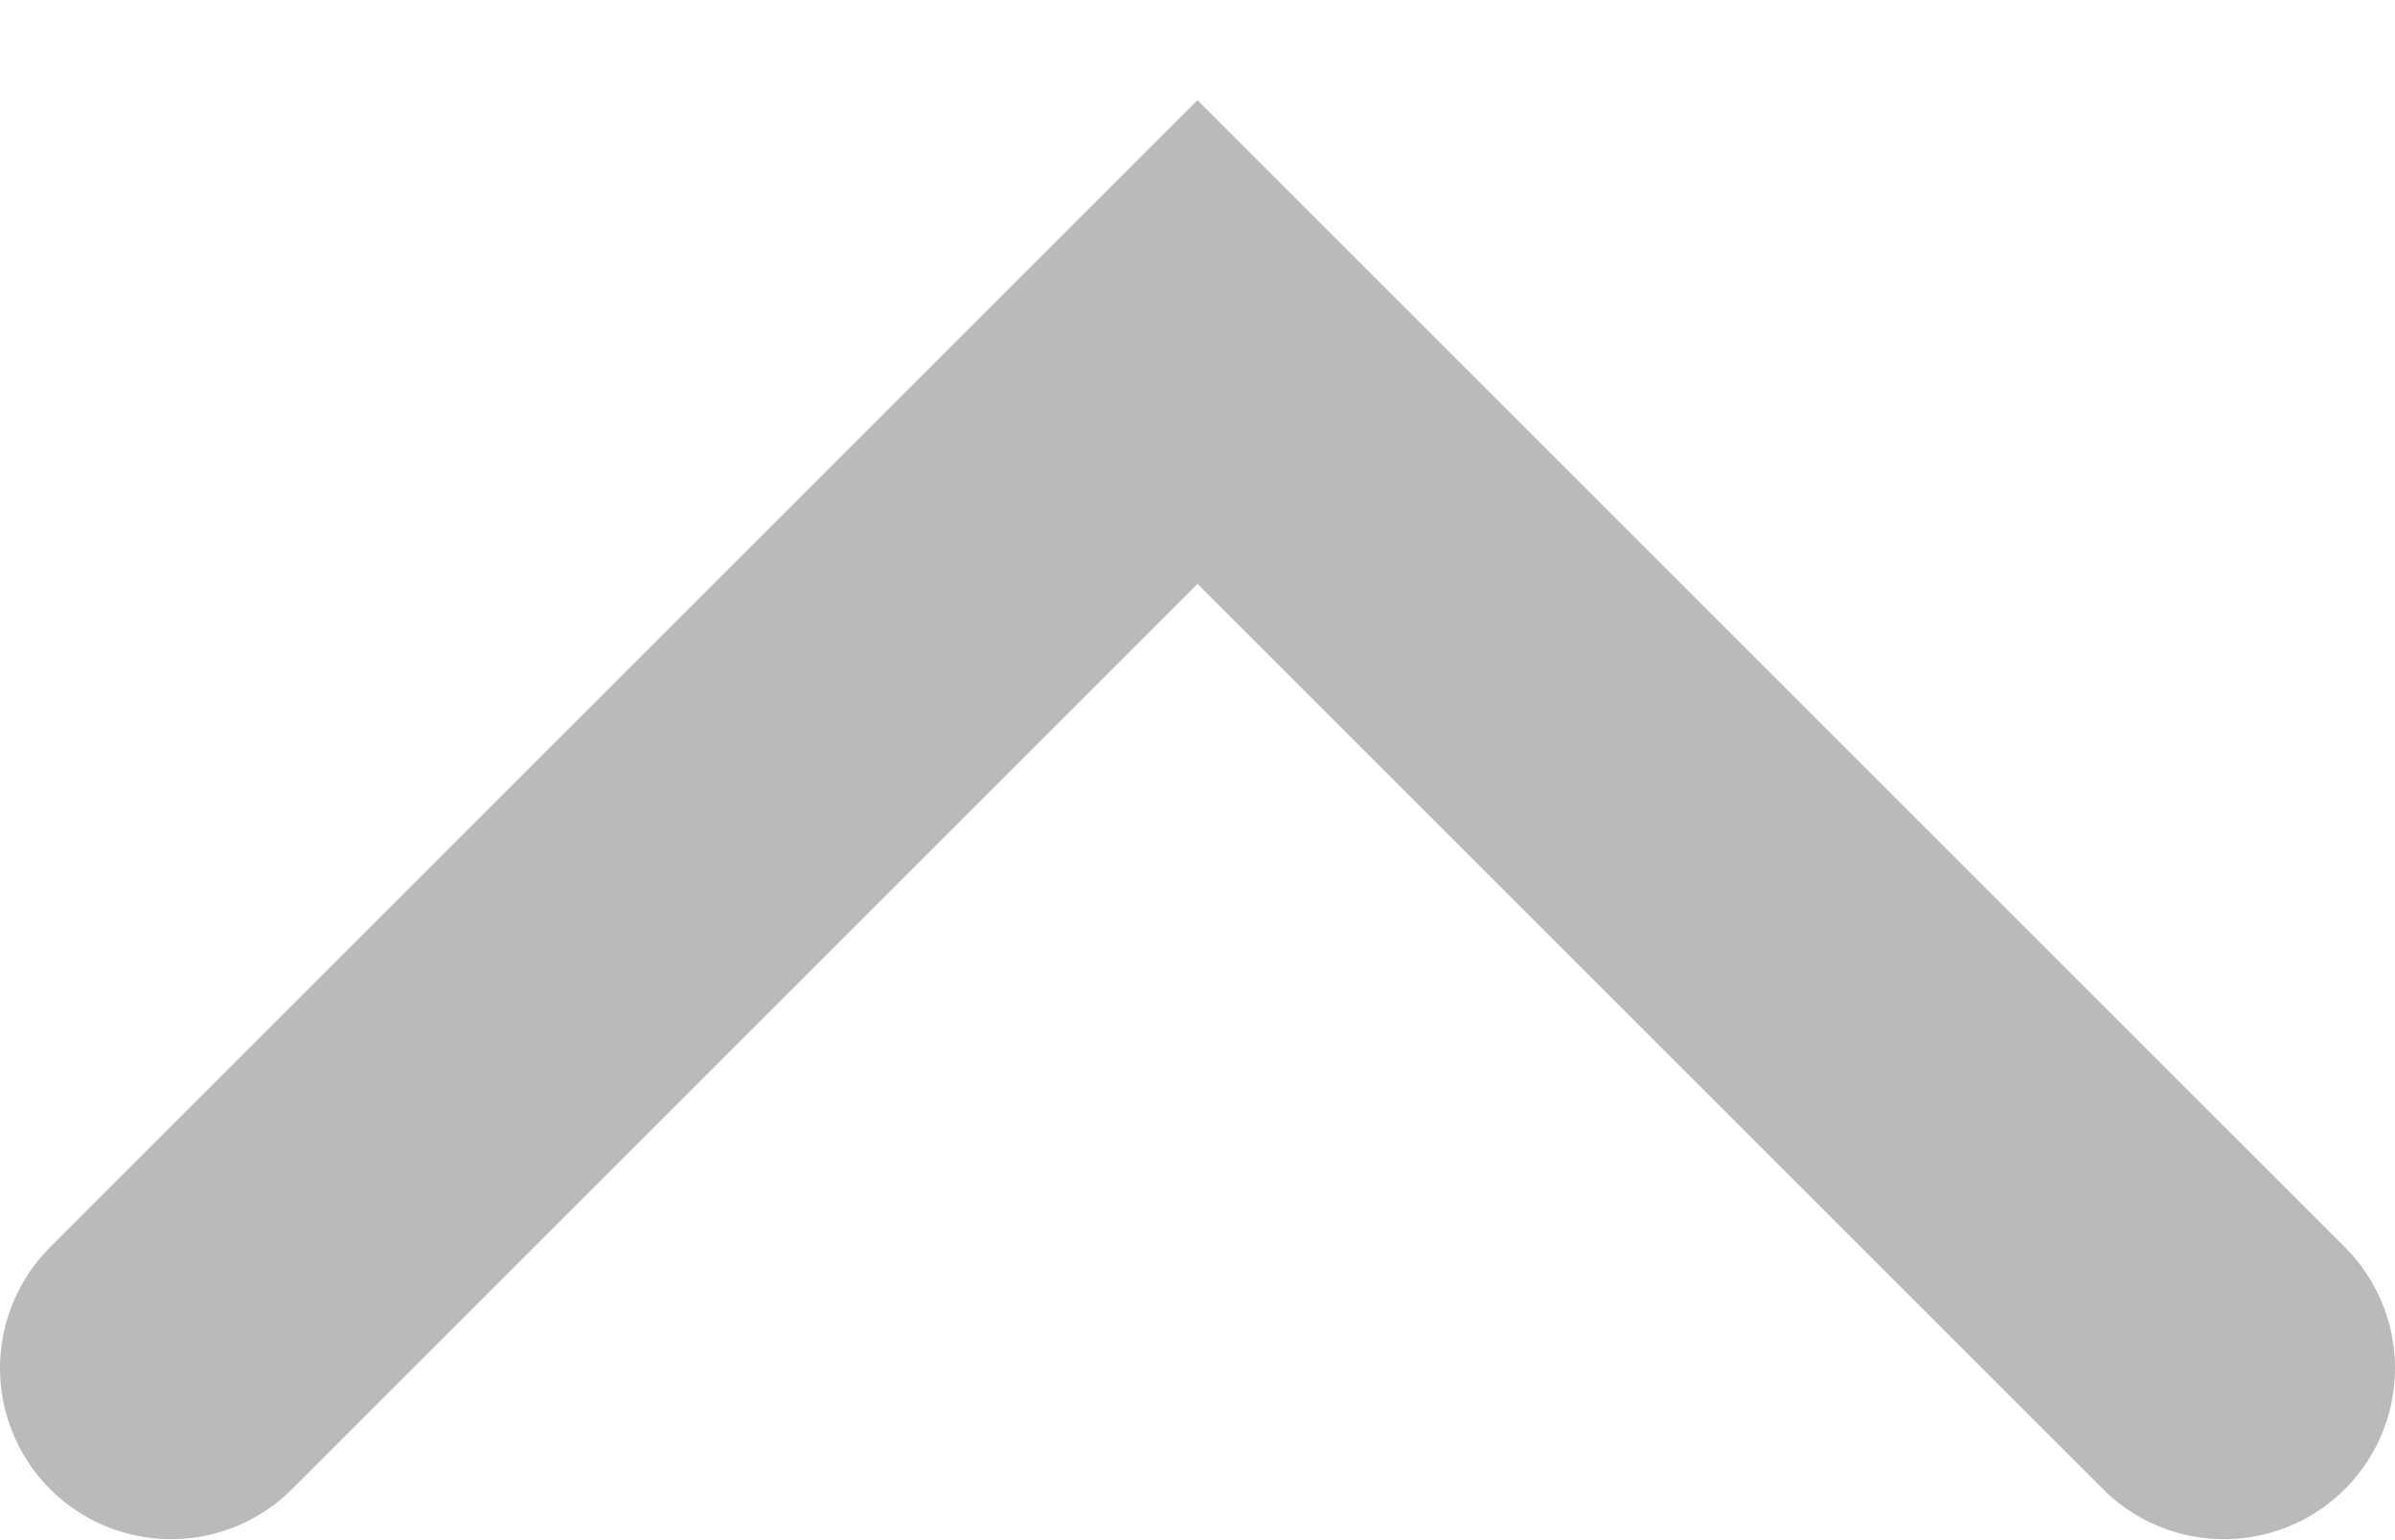
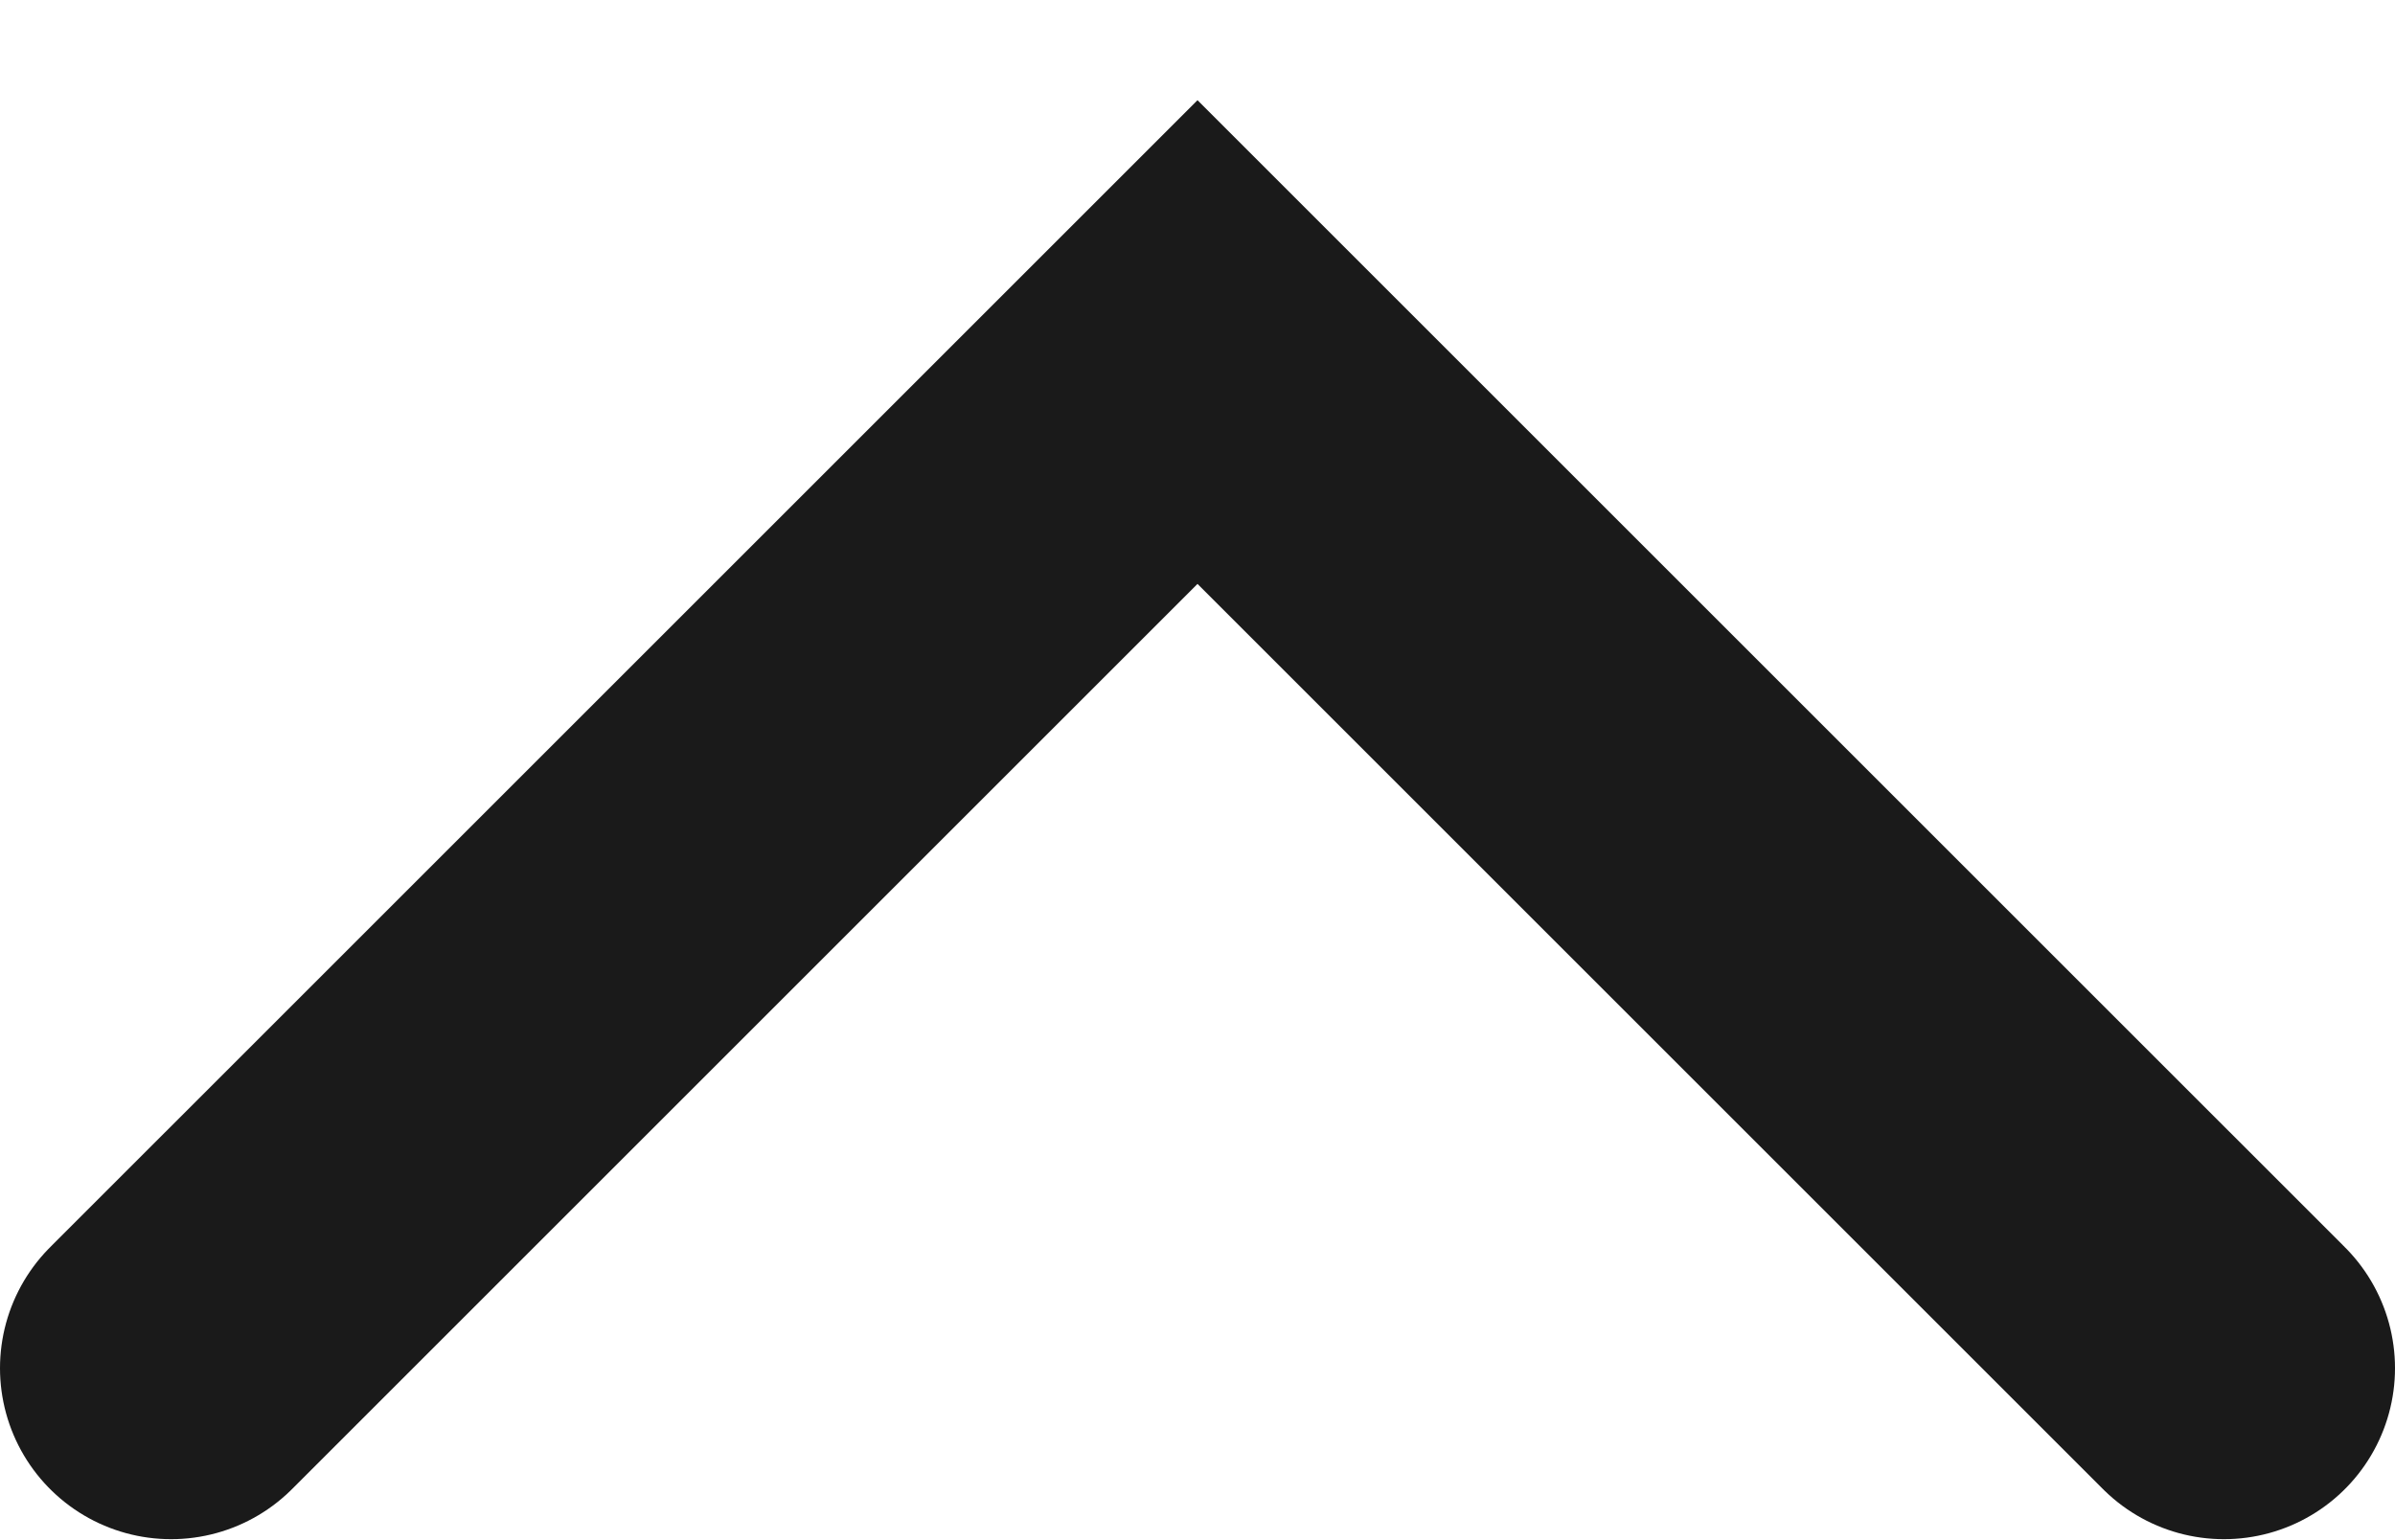
<svg xmlns="http://www.w3.org/2000/svg" width="14" height="9" viewBox="0 0 14 9" fill="none">
-   <path d="M13 8L7 2L1 8" stroke="#1A1A1A" stroke-opacity="0.3" stroke-width="2" stroke-linecap="round" />
+   <path d="M13 8L7 2L1 8" stroke="#1A1A1A" strokeOpacity="0.3" stroke-width="2" stroke-linecap="round" />
</svg>
